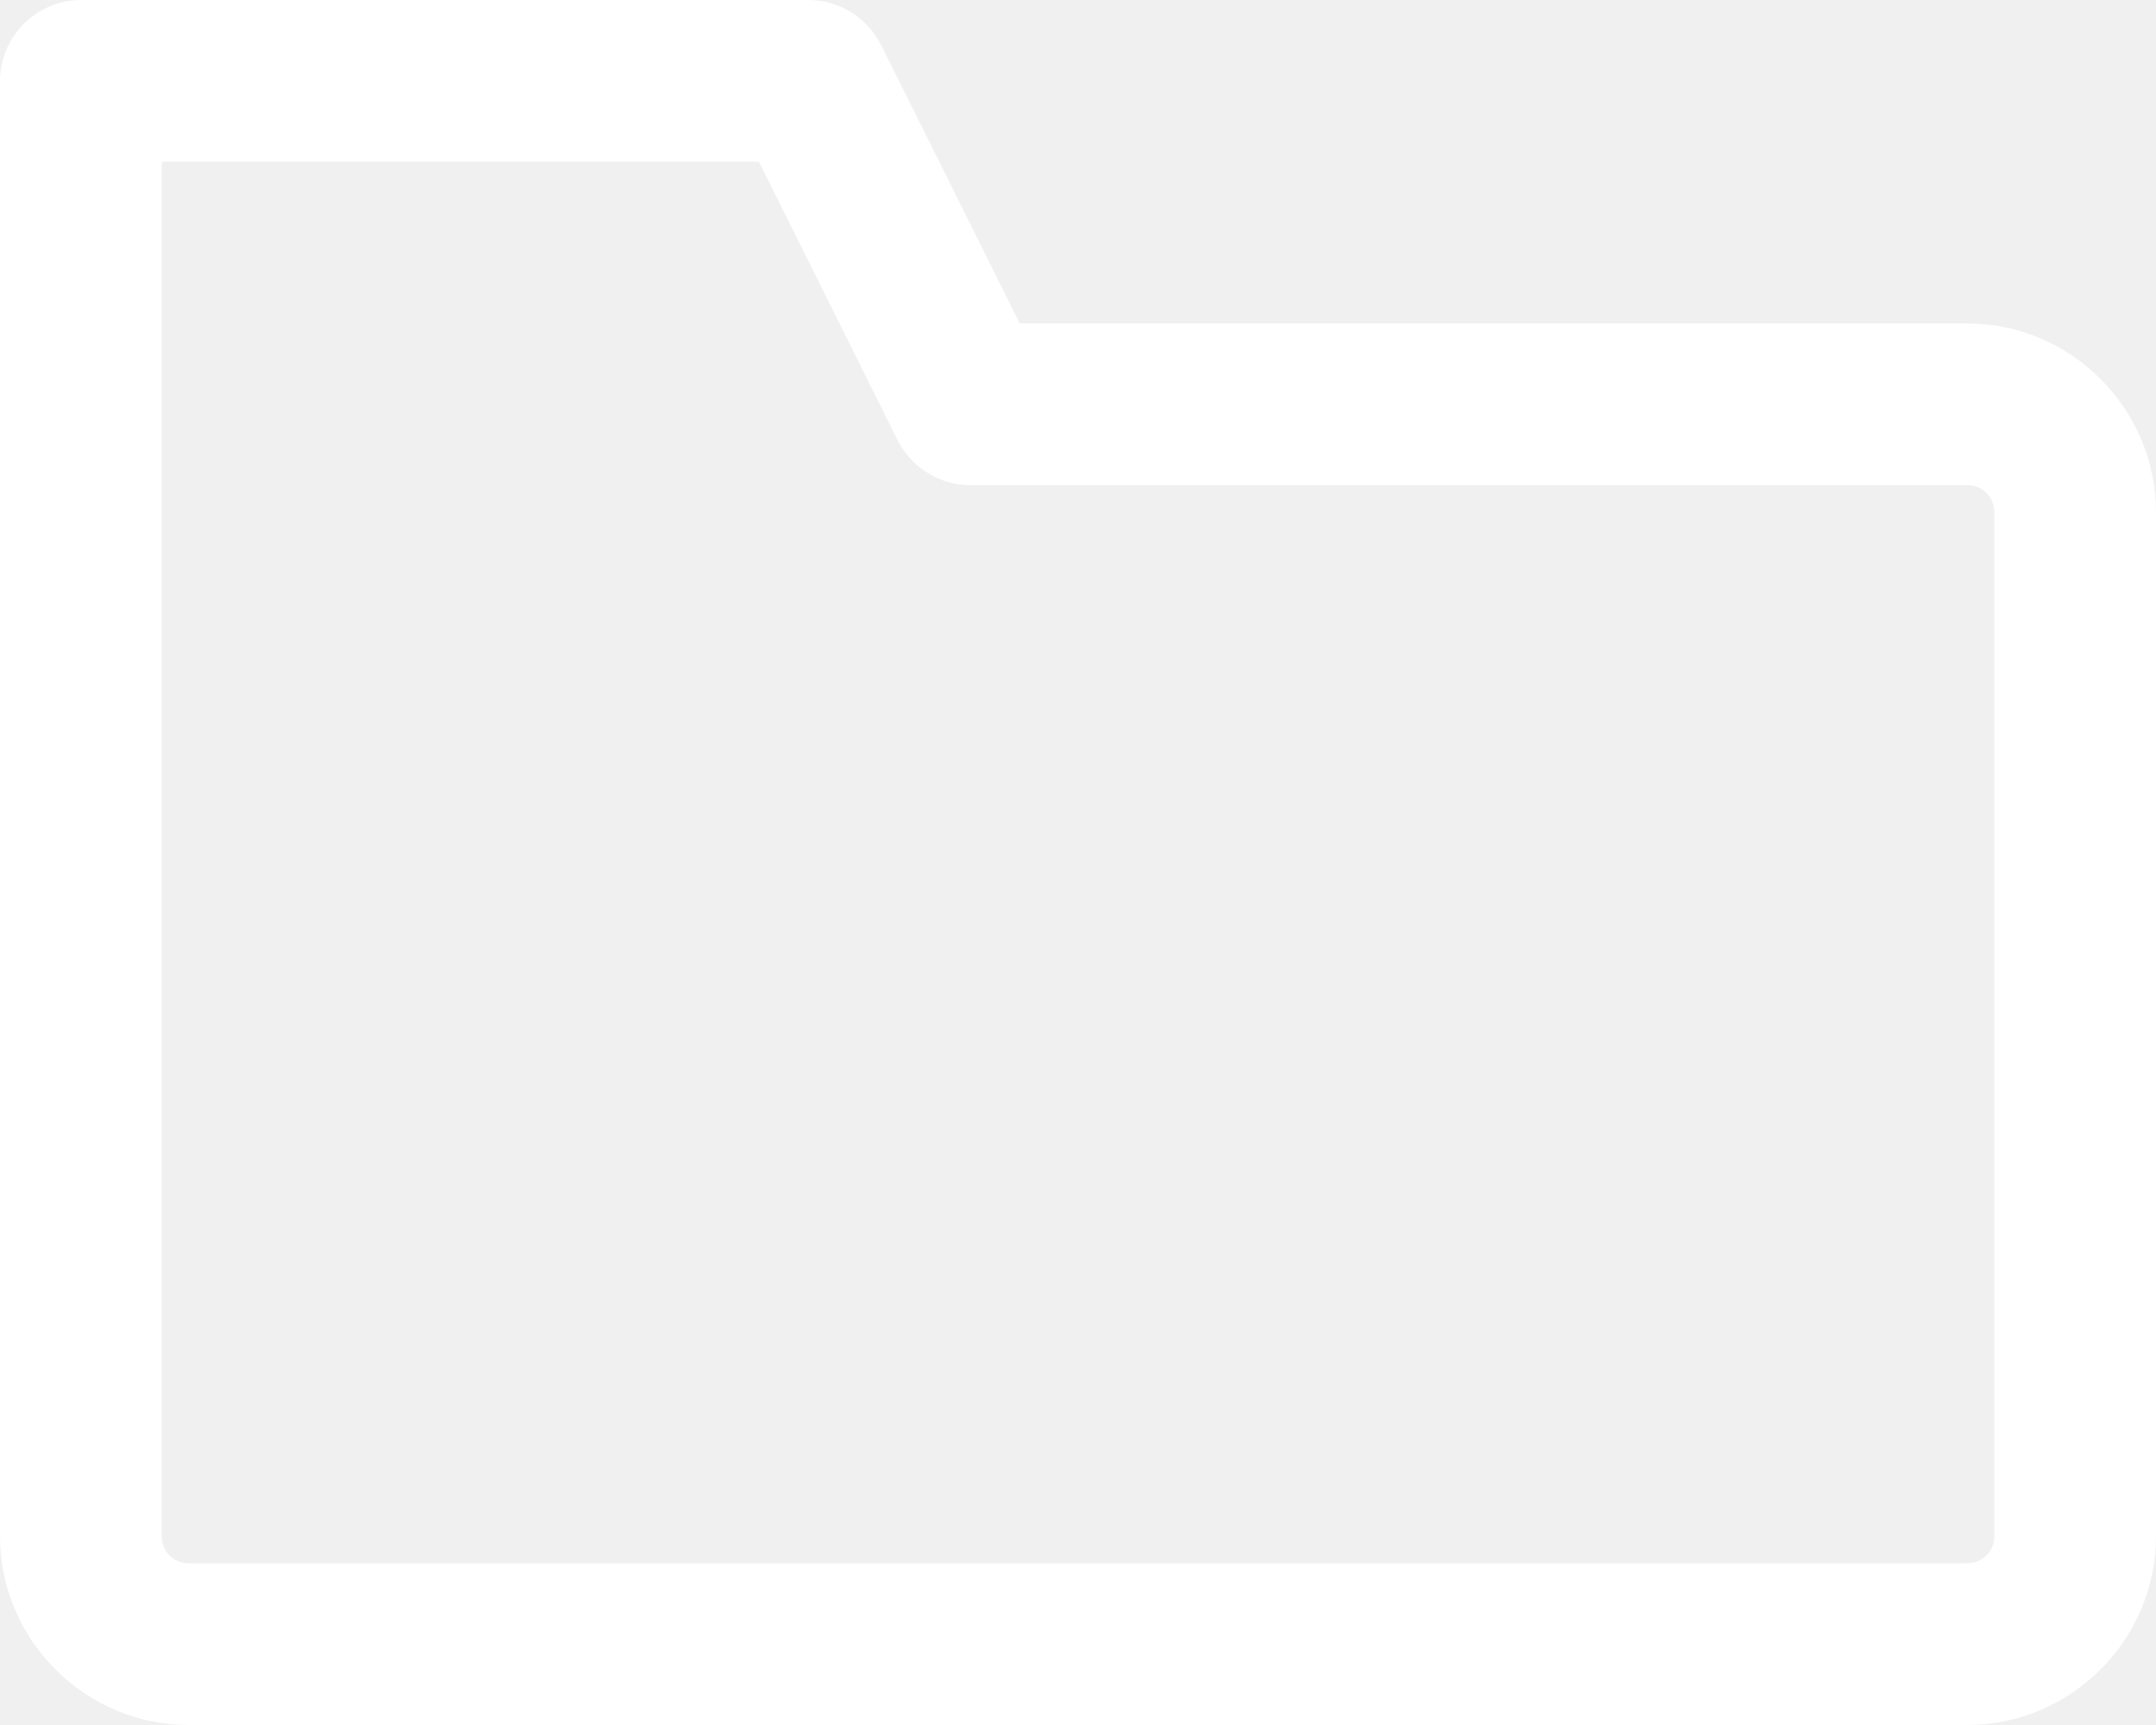
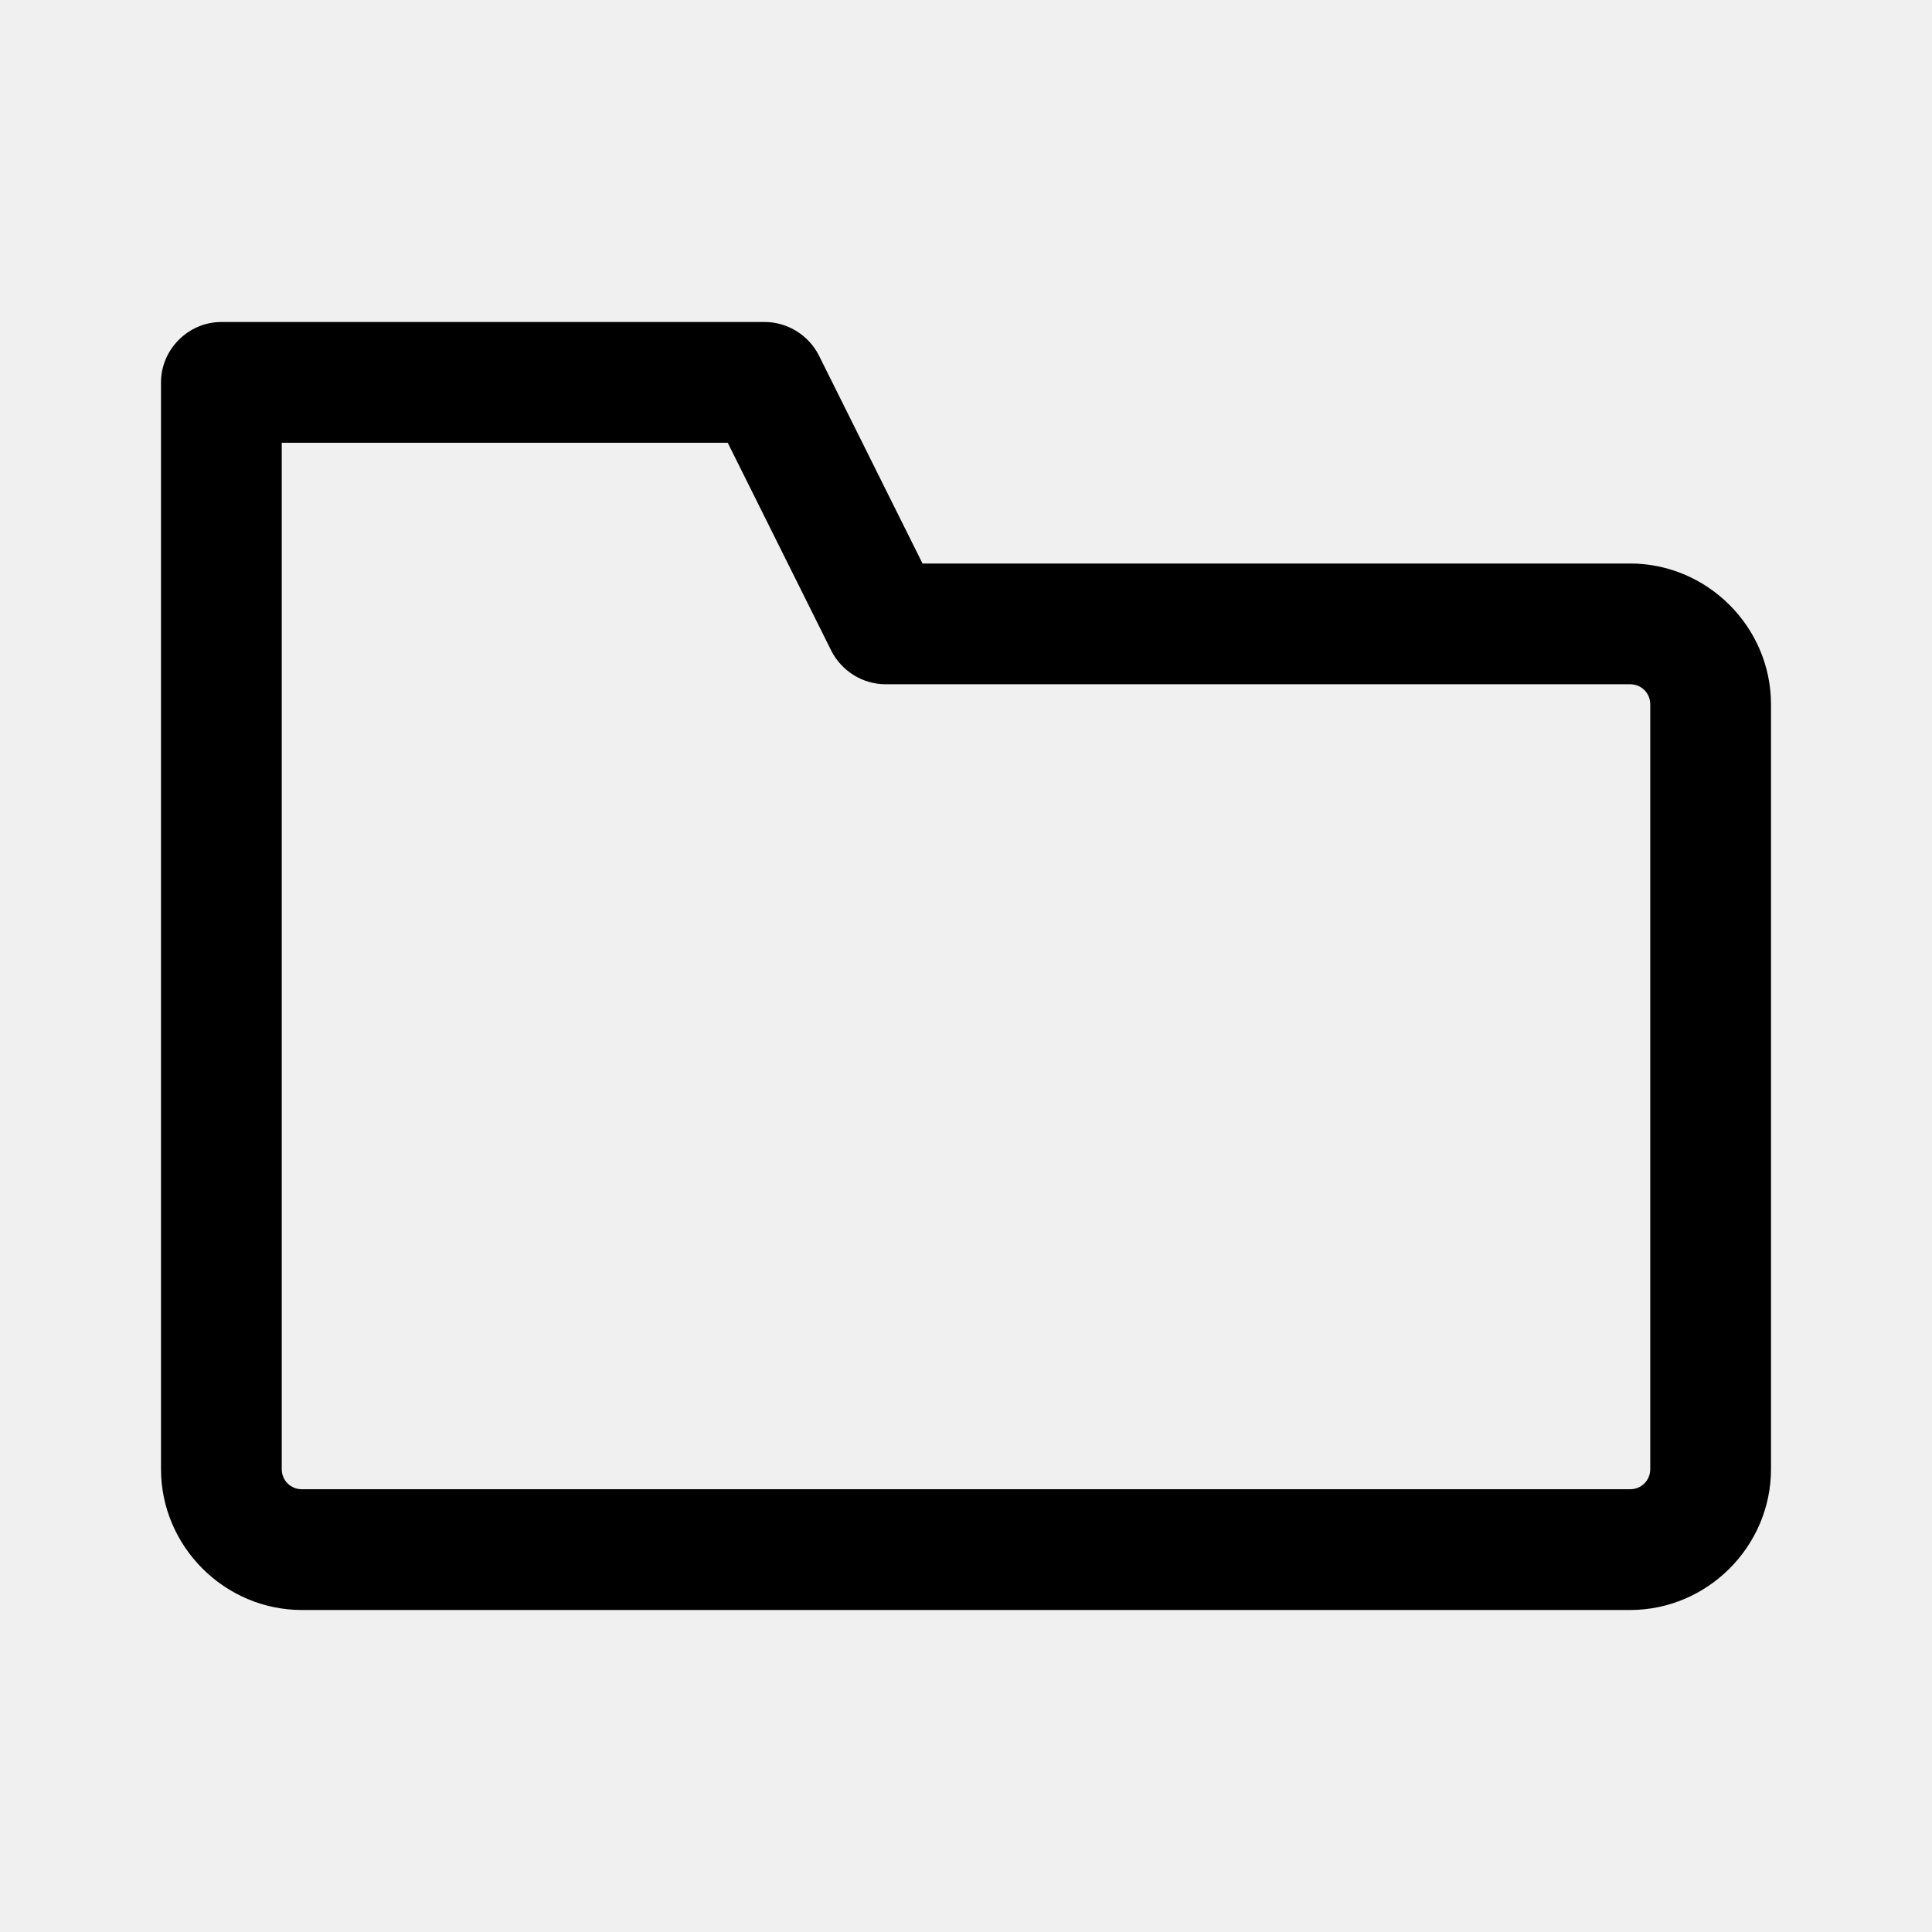
- <svg xmlns="http://www.w3.org/2000/svg" width="20" height="16" viewBox="0 0 20 16" fill="none">
-   <path d="M18.25 16H1.75C0.79 16 0 15.21 0 14.25V0.75C0 0.34 0.34 0 0.75 0H7.5C7.78 0 8.04 0.16 8.17 0.41L9.46 3H18.25C19.21 3 20 3.79 20 4.75V14.25C20 15.21 19.21 16 18.25 16ZM1.5 1.5V14.25C1.5 14.39 1.61 14.5 1.75 14.5H18.25C18.39 14.5 18.5 14.39 18.5 14.25V4.75C18.5 4.61 18.39 4.5 18.25 4.5H9C8.72 4.5 8.46 4.34 8.33 4.09L7.04 1.5H1.5Z" fill="white" />
+ <svg xmlns="http://www.w3.org/2000/svg" width="36" height="36" viewBox="0 0 36 36" fill="none">
+   <g clip-path="url(#clip0_165_173)">
+     <path d="M30.375 30H5.625C4.185 30 3 28.815 3 27.375V7.125C3 6.51 3.51 6 4.125 6H14.25C14.67 6 15.06 6.24 15.255 6.615L17.19 10.5H30.375C31.815 10.5 33 11.685 33 13.125V27.375C33 28.815 31.815 30 30.375 30ZM5.25 8.25V27.375C5.25 27.585 5.415 27.75 5.625 27.75H30.375C30.585 27.75 30.75 27.585 30.75 27.375V13.125C30.75 12.915 30.585 12.75 30.375 12.75H16.5C16.08 12.75 15.69 12.51 15.495 12.135L13.56 8.25H5.25Z" fill="black" />
+   </g>
+   <defs>
+     <clipPath id="clip0_165_173">
+       <rect width="36" height="36" fill="white" />
+     </clipPath>
+   </defs>
</svg>
